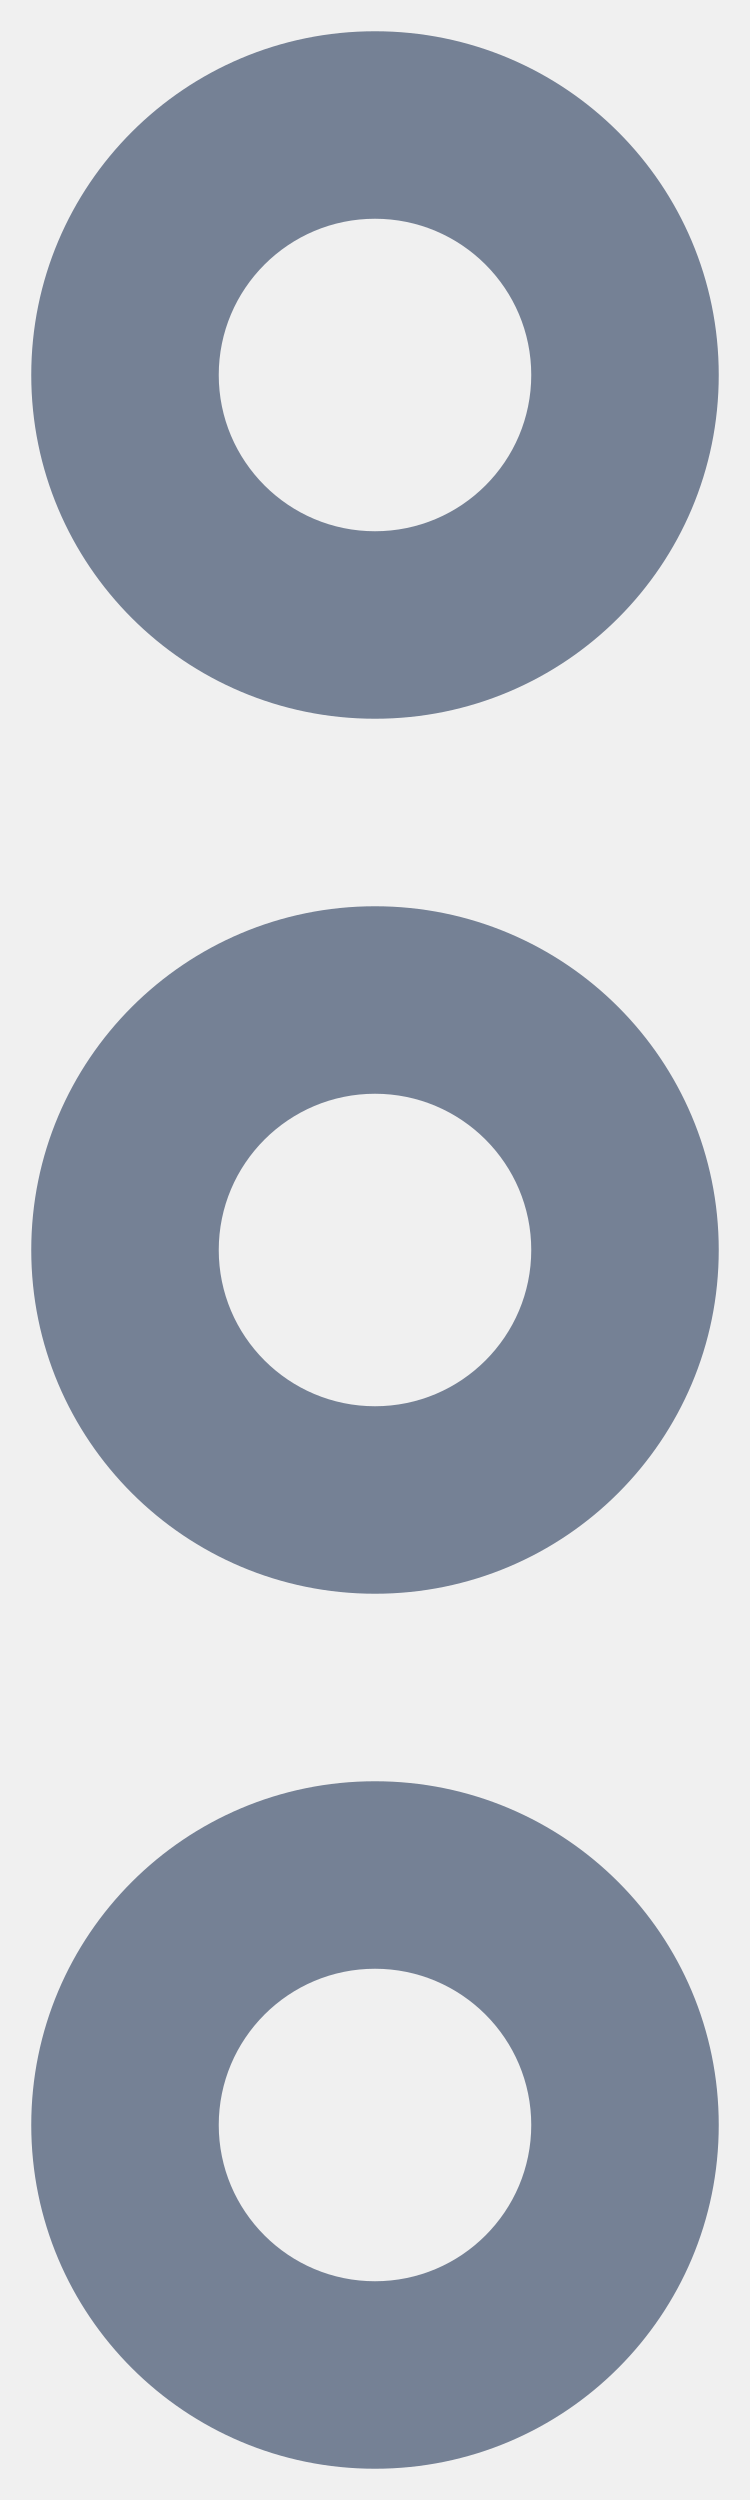
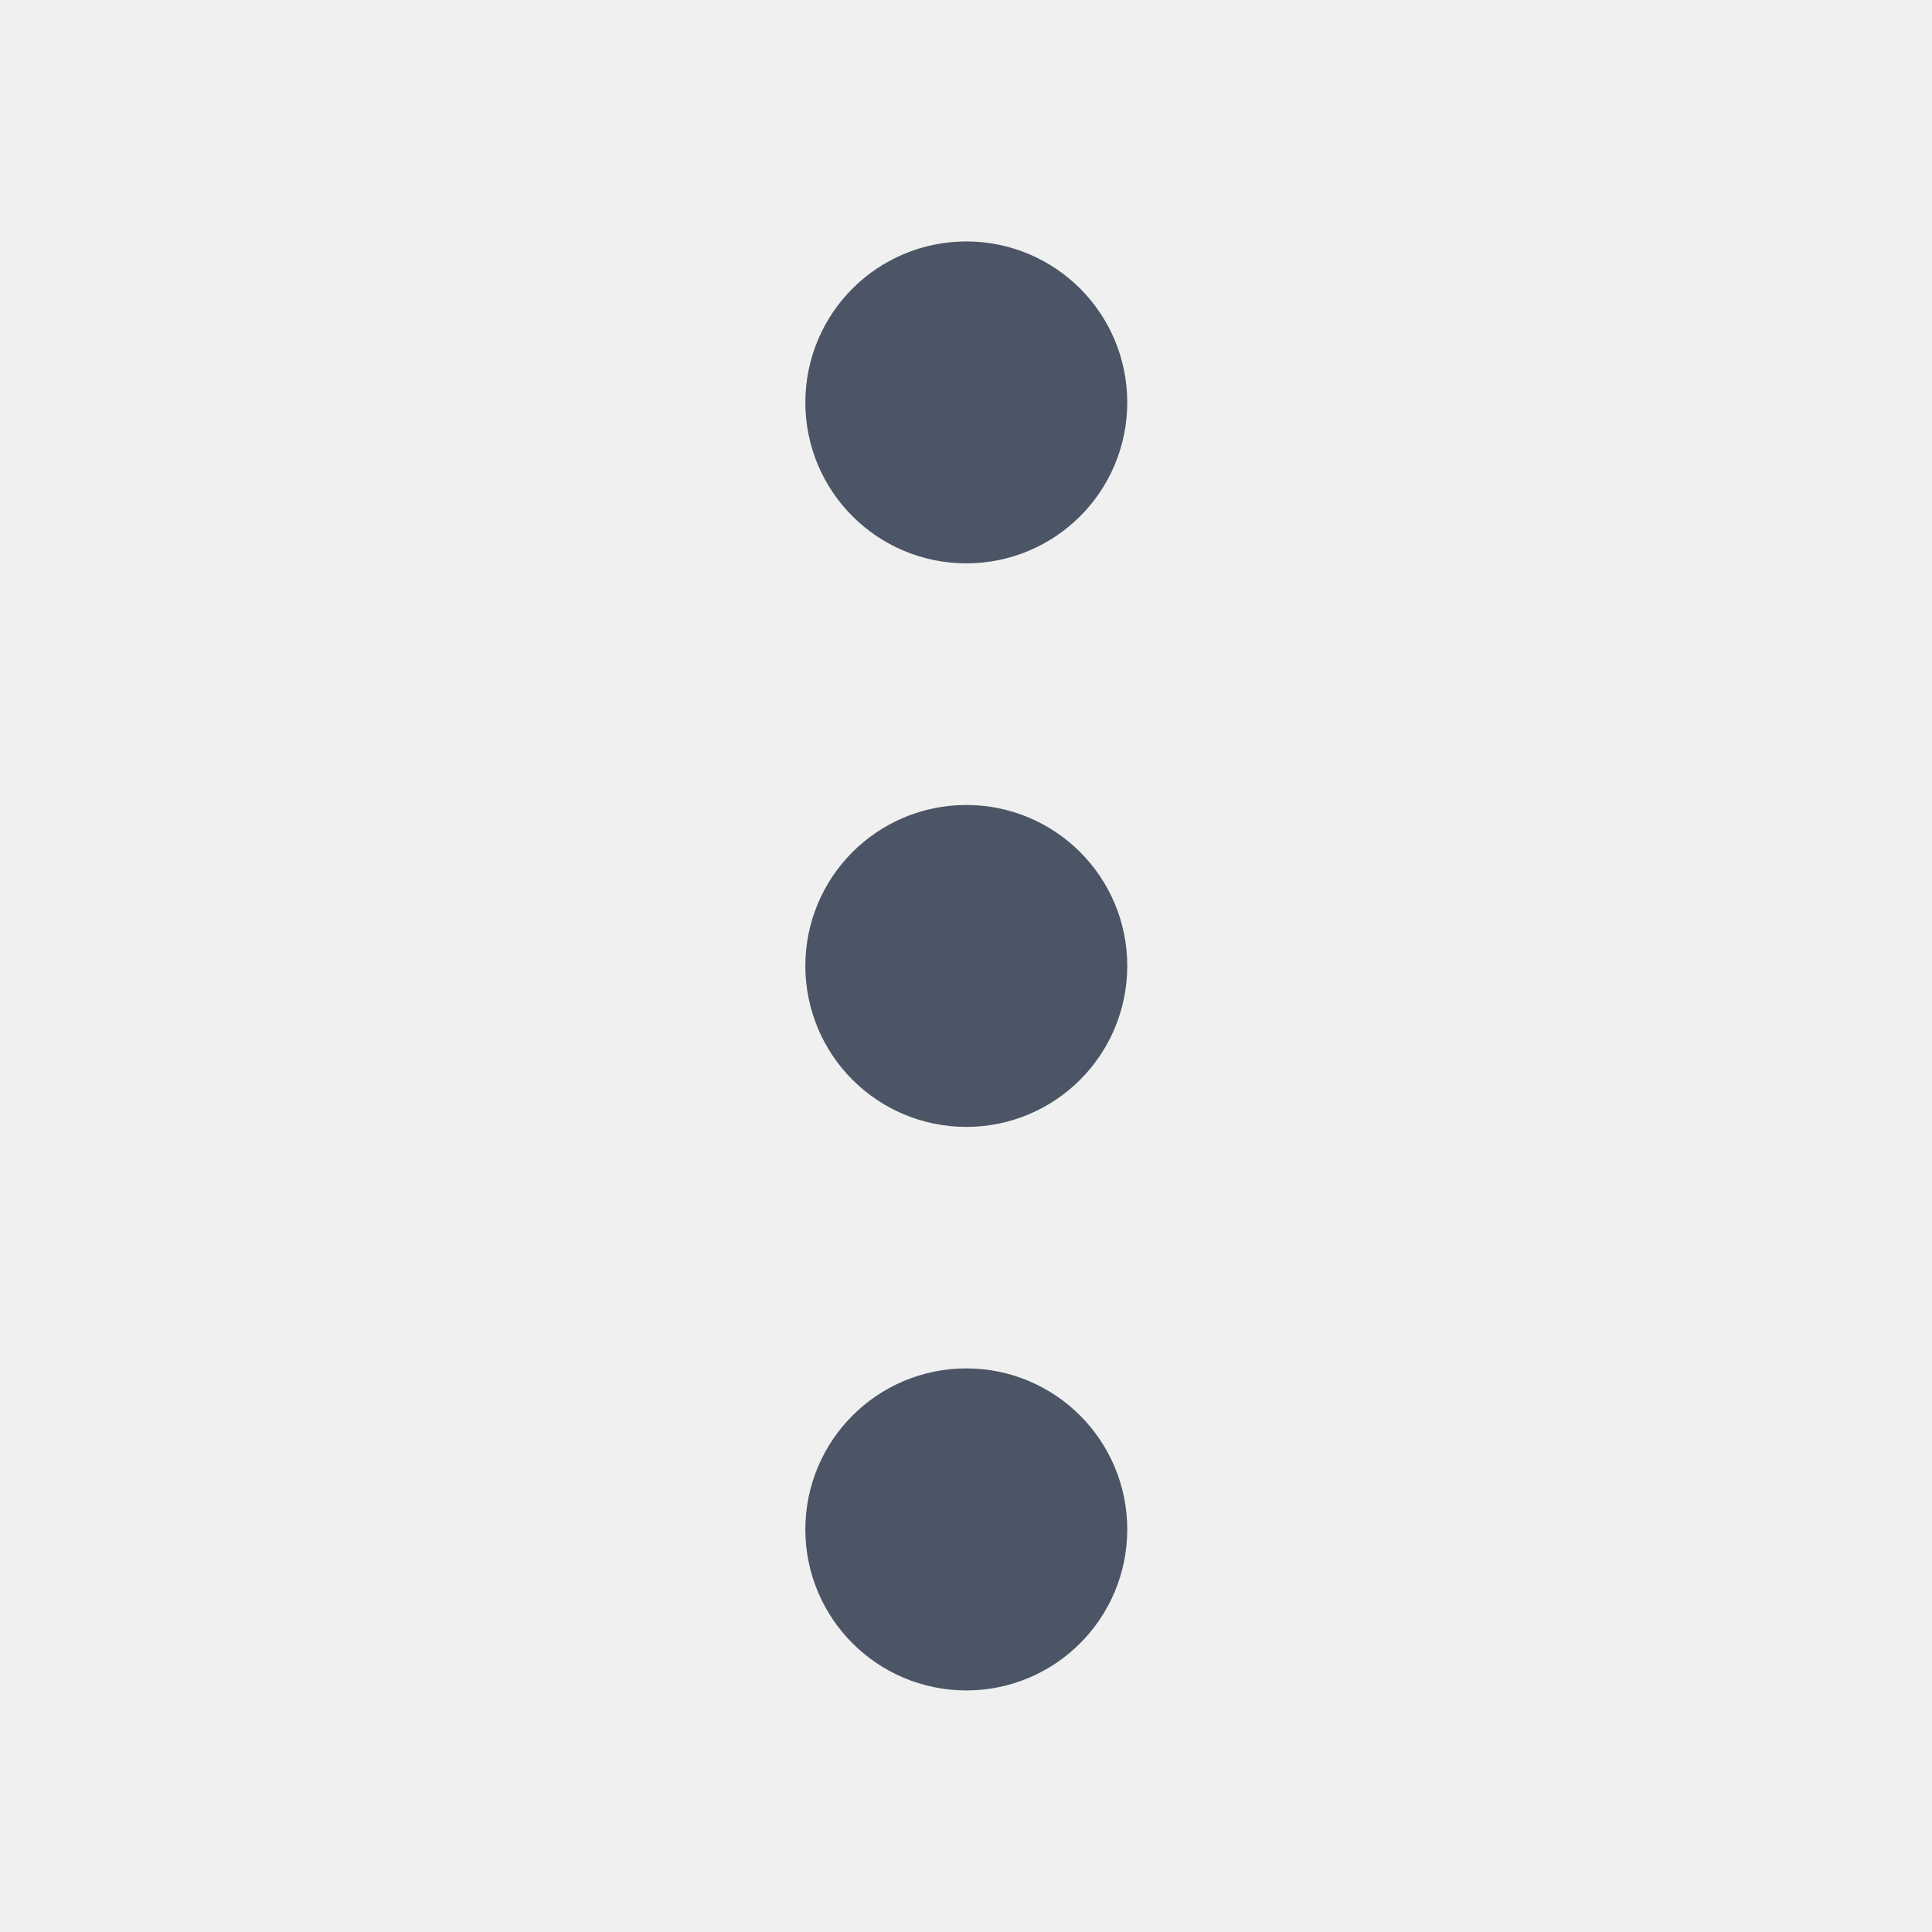
- <svg xmlns="http://www.w3.org/2000/svg" width="6" height="20" viewBox="0 0 6 20" fill="none">
-   <g clip-path="url(#clip0_5935_2022)">
-     <path d="M0.25 3C0.25 1.48 1.48 0.25 3 0.25C4.52 0.25 5.75 1.48 5.75 3C5.75 4.52 4.52 5.75 3 5.75C1.48 5.75 0.25 4.52 0.25 3ZM4.25 3C4.25 2.31 3.69 1.75 3 1.75C2.31 1.75 1.75 2.31 1.75 3C1.75 3.69 2.31 4.25 3 4.25C3.69 4.25 4.25 3.69 4.25 3Z" fill="#758195" />
-     <path d="M0.25 17C0.25 15.48 1.48 14.25 3 14.25C4.52 14.25 5.75 15.48 5.75 17C5.75 18.52 4.52 19.75 3 19.75C1.48 19.75 0.25 18.52 0.25 17ZM4.25 17C4.25 16.31 3.69 15.75 3 15.75C2.31 15.75 1.75 16.31 1.75 17C1.75 17.69 2.31 18.25 3 18.25C3.69 18.25 4.25 17.69 4.25 17Z" fill="#758195" />
-     <path d="M0.25 10C0.25 8.48 1.48 7.25 3 7.25C4.52 7.25 5.75 8.48 5.75 10C5.75 11.52 4.52 12.75 3 12.75C1.48 12.75 0.25 11.52 0.25 10ZM4.25 10C4.25 9.31 3.69 8.75 3 8.75C2.31 8.75 1.75 9.31 1.75 10C1.75 10.69 2.31 11.25 3 11.25C3.69 11.25 4.25 10.69 4.25 10Z" fill="#758195" />
-   </g>
-   <defs>
-     <clipPath id="clip0_5935_2022">
-       <rect width="5.5" height="19.5" fill="white" transform="translate(0.25 0.25)" />
-     </clipPath>
-   </defs>
+ <svg xmlns="http://www.w3.org/2000/svg" width="16" height="16" viewBox="0 0 16 16" fill="none">
+   <path d="M8.003 8.666C8.371 8.666 8.669 8.368 8.669 7.999C8.669 7.631 8.371 7.333 8.003 7.333C7.634 7.333 7.336 7.631 7.336 7.999C7.336 8.368 7.634 8.666 8.003 8.666Z" stroke="#4B5565" stroke-width="1.333" stroke-linecap="round" stroke-linejoin="round" />
+   <path d="M8.003 3.999C8.371 3.999 8.669 3.701 8.669 3.333C8.669 2.964 8.371 2.666 8.003 2.666C7.634 2.666 7.336 2.964 7.336 3.333C7.336 3.701 7.634 3.999 8.003 3.999Z" stroke="#4B5565" stroke-width="1.333" stroke-linecap="round" stroke-linejoin="round" />
+   <path d="M8.003 13.333C8.371 13.333 8.669 13.034 8.669 12.666C8.669 12.298 8.371 11.999 8.003 11.999C7.634 11.999 7.336 12.298 7.336 12.666C7.336 13.034 7.634 13.333 8.003 13.333Z" stroke="#4B5565" stroke-width="1.333" stroke-linecap="round" stroke-linejoin="round" />
</svg>
